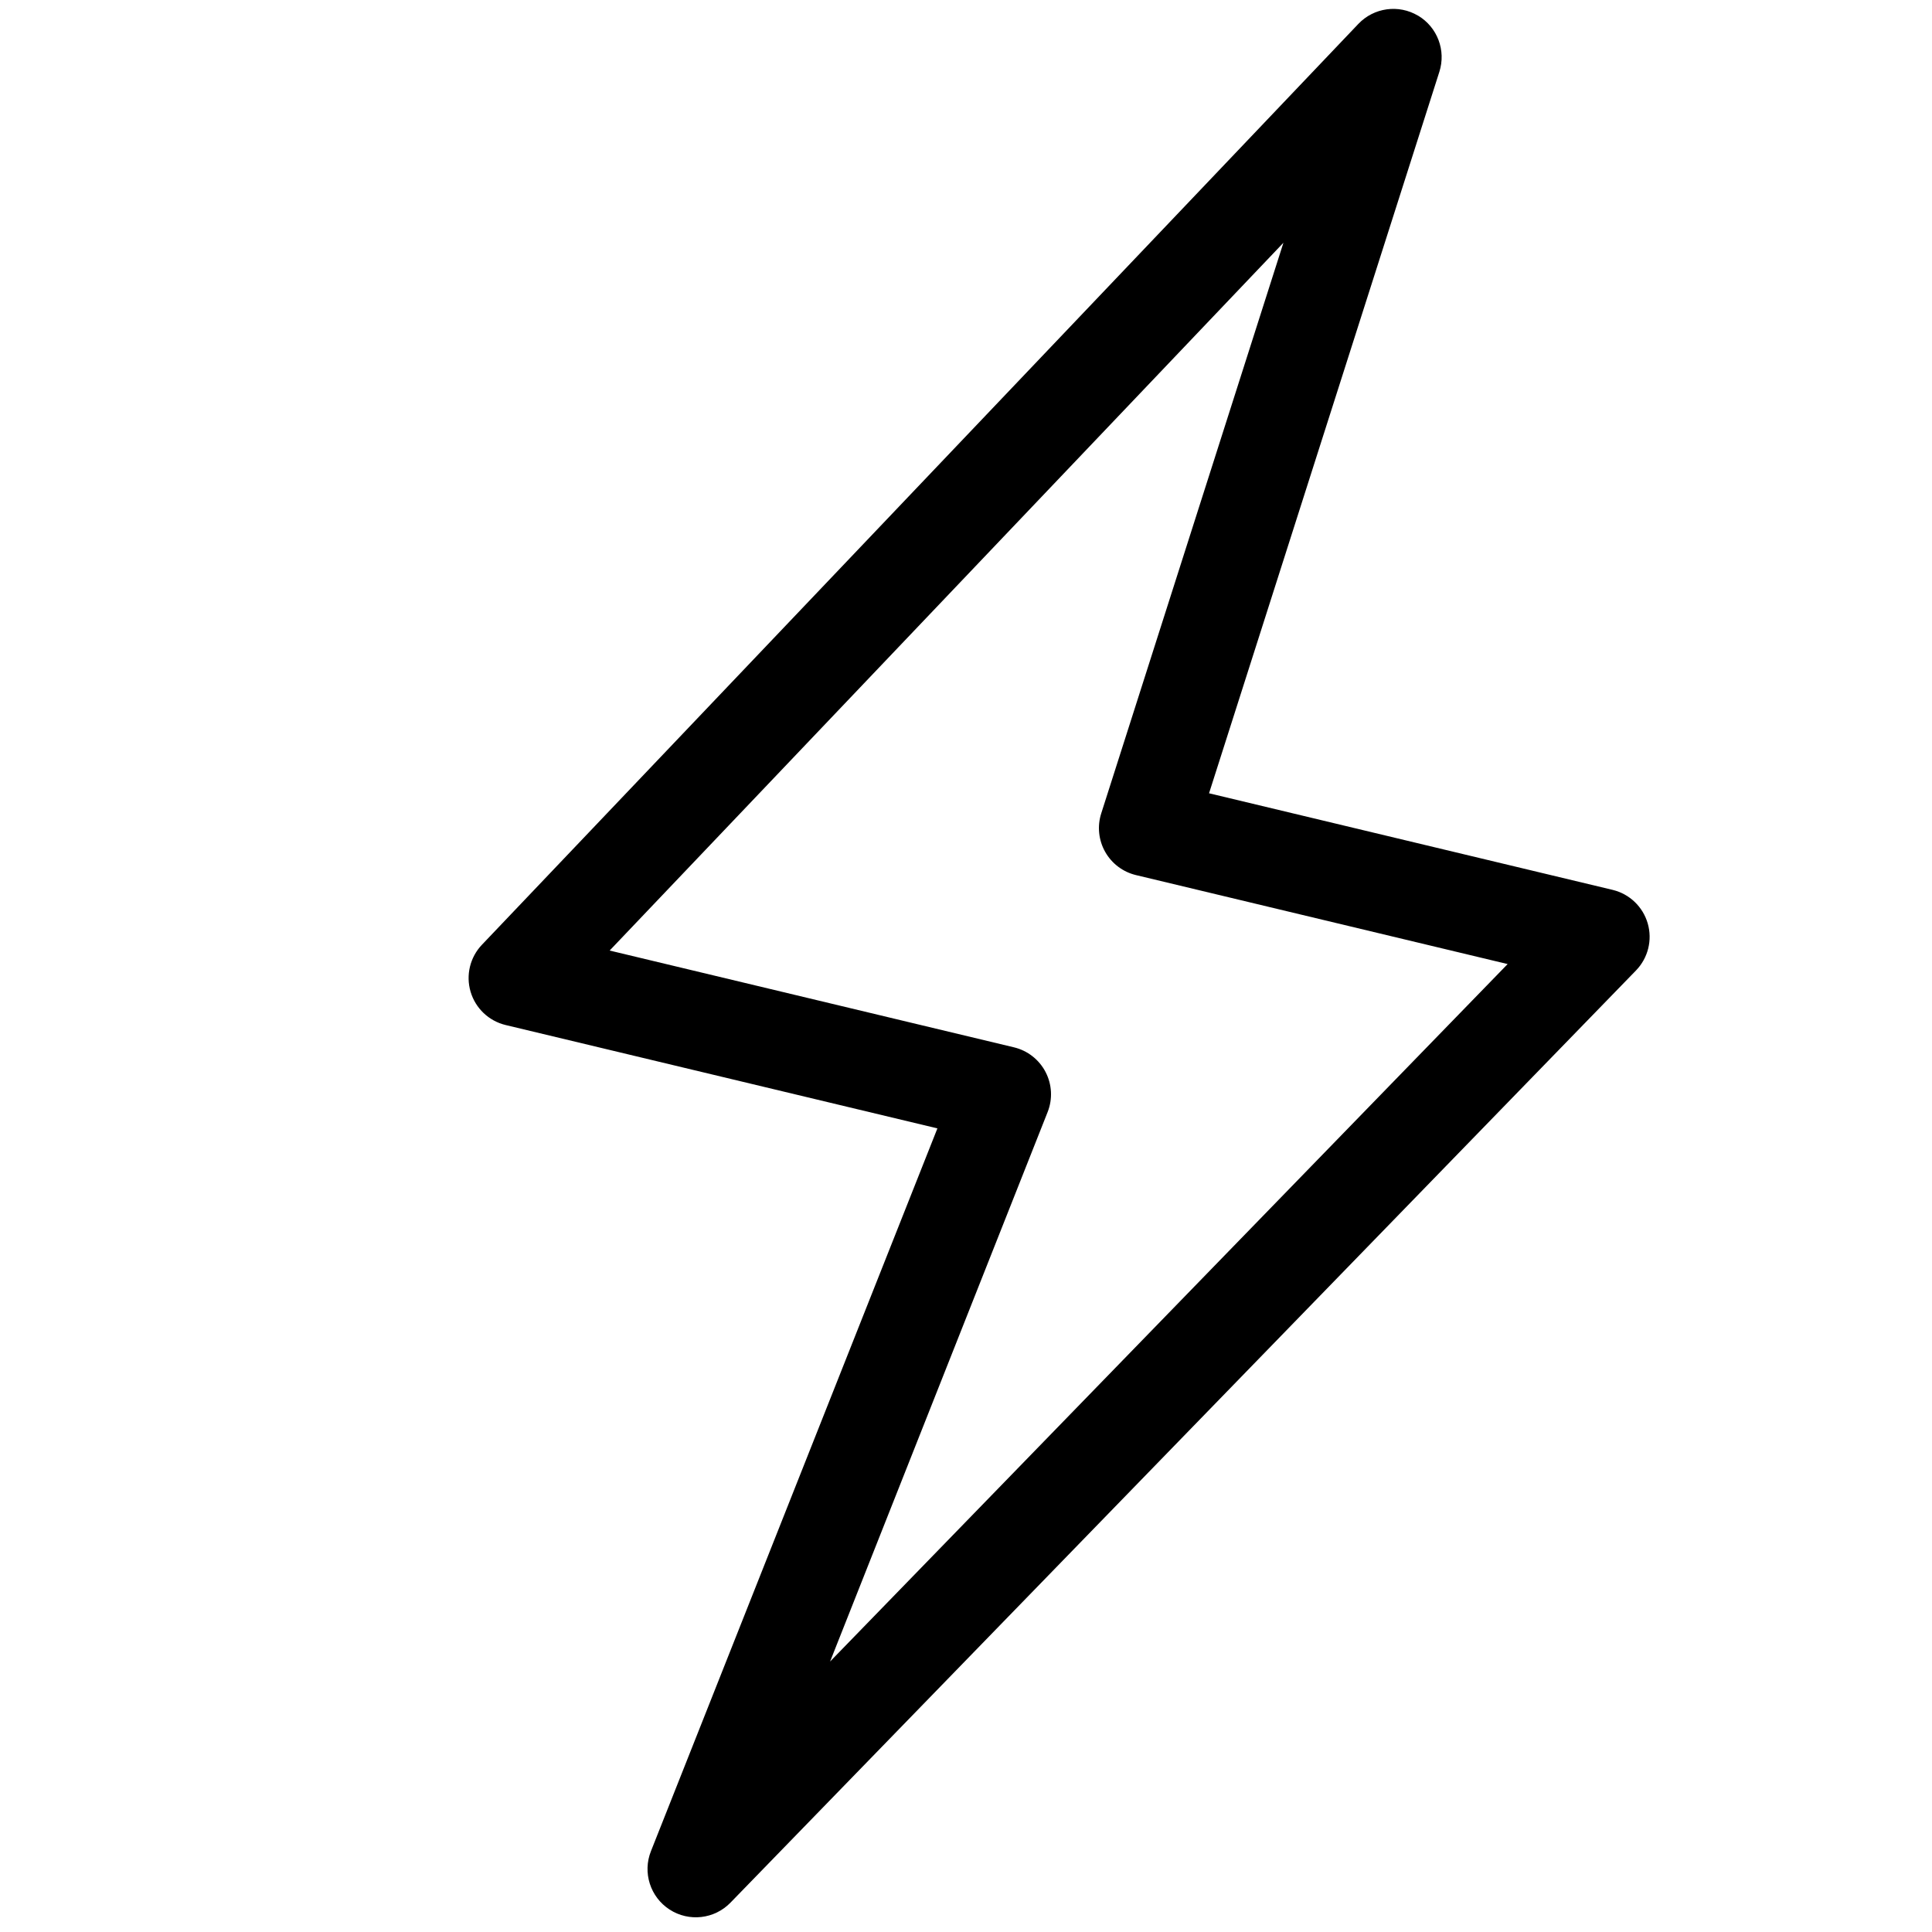
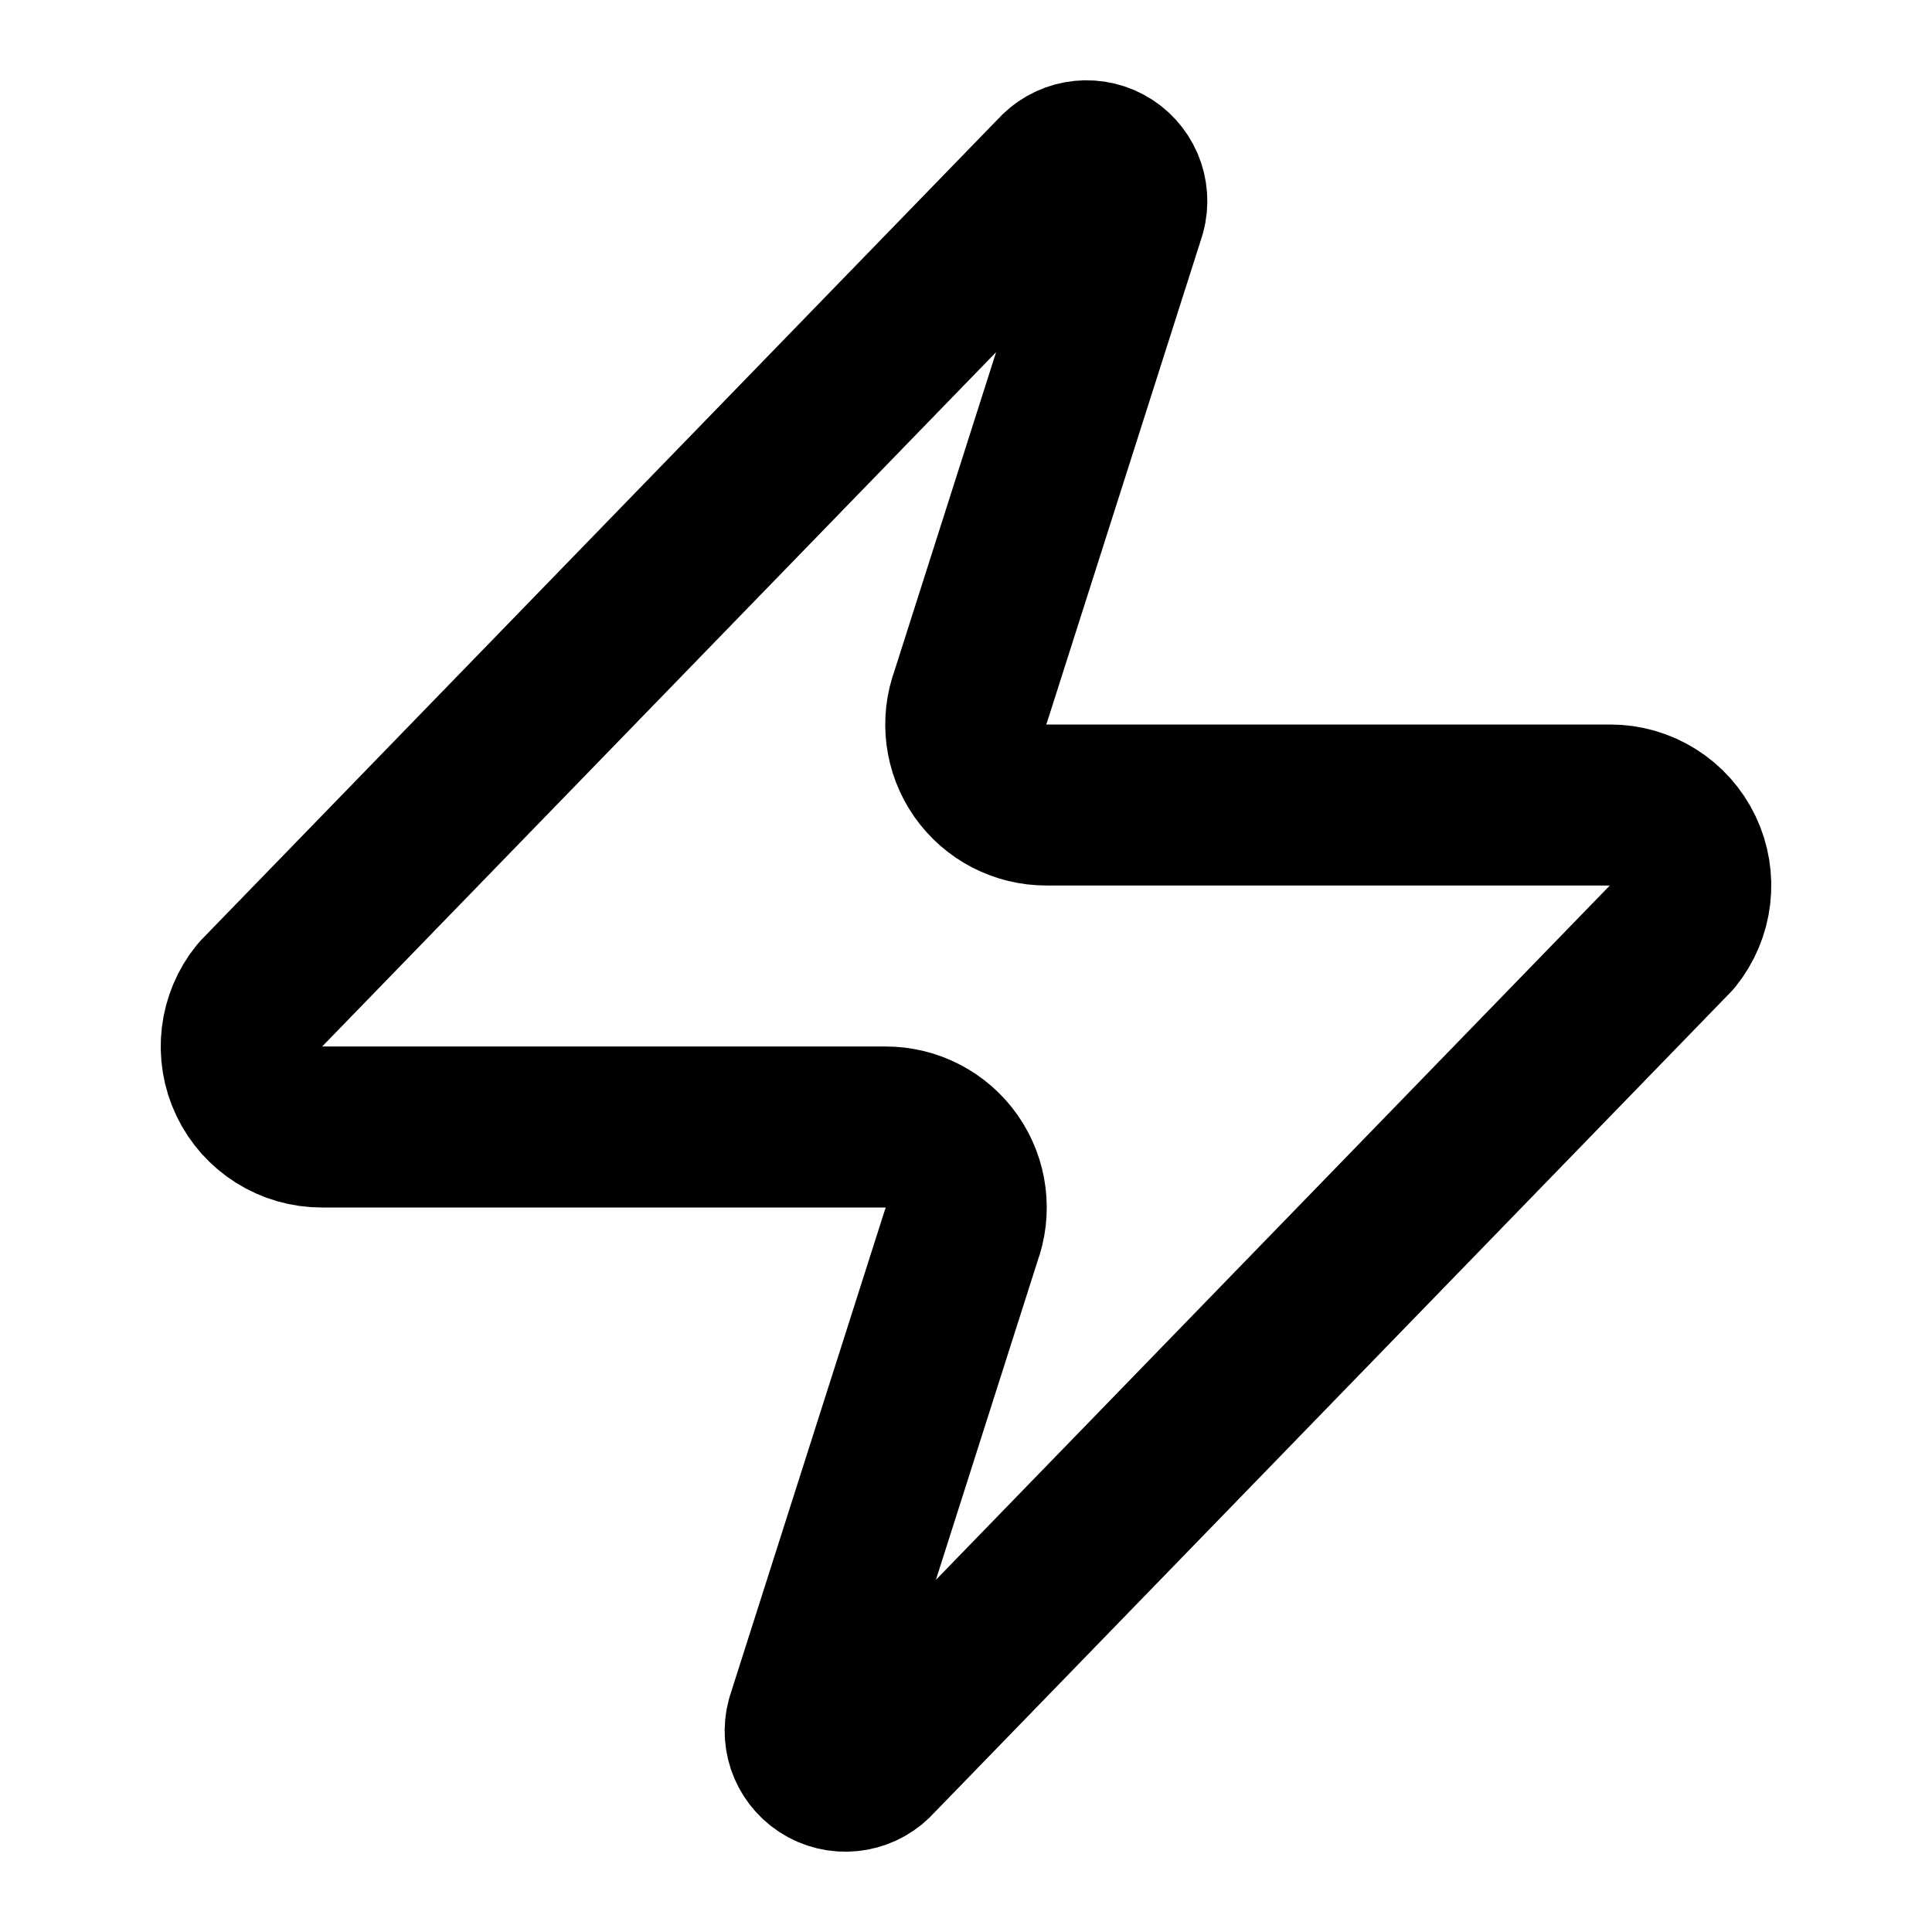
- <svg xmlns="http://www.w3.org/2000/svg" class="icon icon-accordion icon-lightning-bolt" viewBox="0 0 20 20">
-   <path d="M14.68.162a.5.5 0 0 1 .22.582l-2.384 7.468 4.178 1a.5.5 0 0 1 .242.834l-9.373 9.649a.5.5 0 0 1-.824-.533l2.965-7.481-4.47-1.07a.5.5 0 0 1-.245-.831L14.062.247a.5.5 0 0 1 .617-.085M6.311 9.84l4.186 1.002a.5.5 0 0 1 .348.67L8.593 17.2l7.014-7.22-3.847-.921a.5.5 0 0 1-.36-.639l1.886-5.907z" />
+ <svg xmlns="http://www.w3.org/2000/svg" aria-hidden="true" focusable="false" role="presentation" class="icon icon-lightning-bolt" fill="none" stroke="currentColor" stroke-width="2" stroke-linecap="round" stroke-linejoin="round" viewBox="0 0 24 24">
+   <path d="M4 14a1 1 0 0 1-.78-1.63l9.9-10.2a.5.5 0 0 1 .86.46l-1.92 6.02A1 1 0 0 0 13 10h7a1 1 0 0 1 .78 1.63l-9.9 10.2a.5.5 0 0 1-.86-.46l1.92-6.02A1 1 0 0 0 11 14z" />
</svg>
